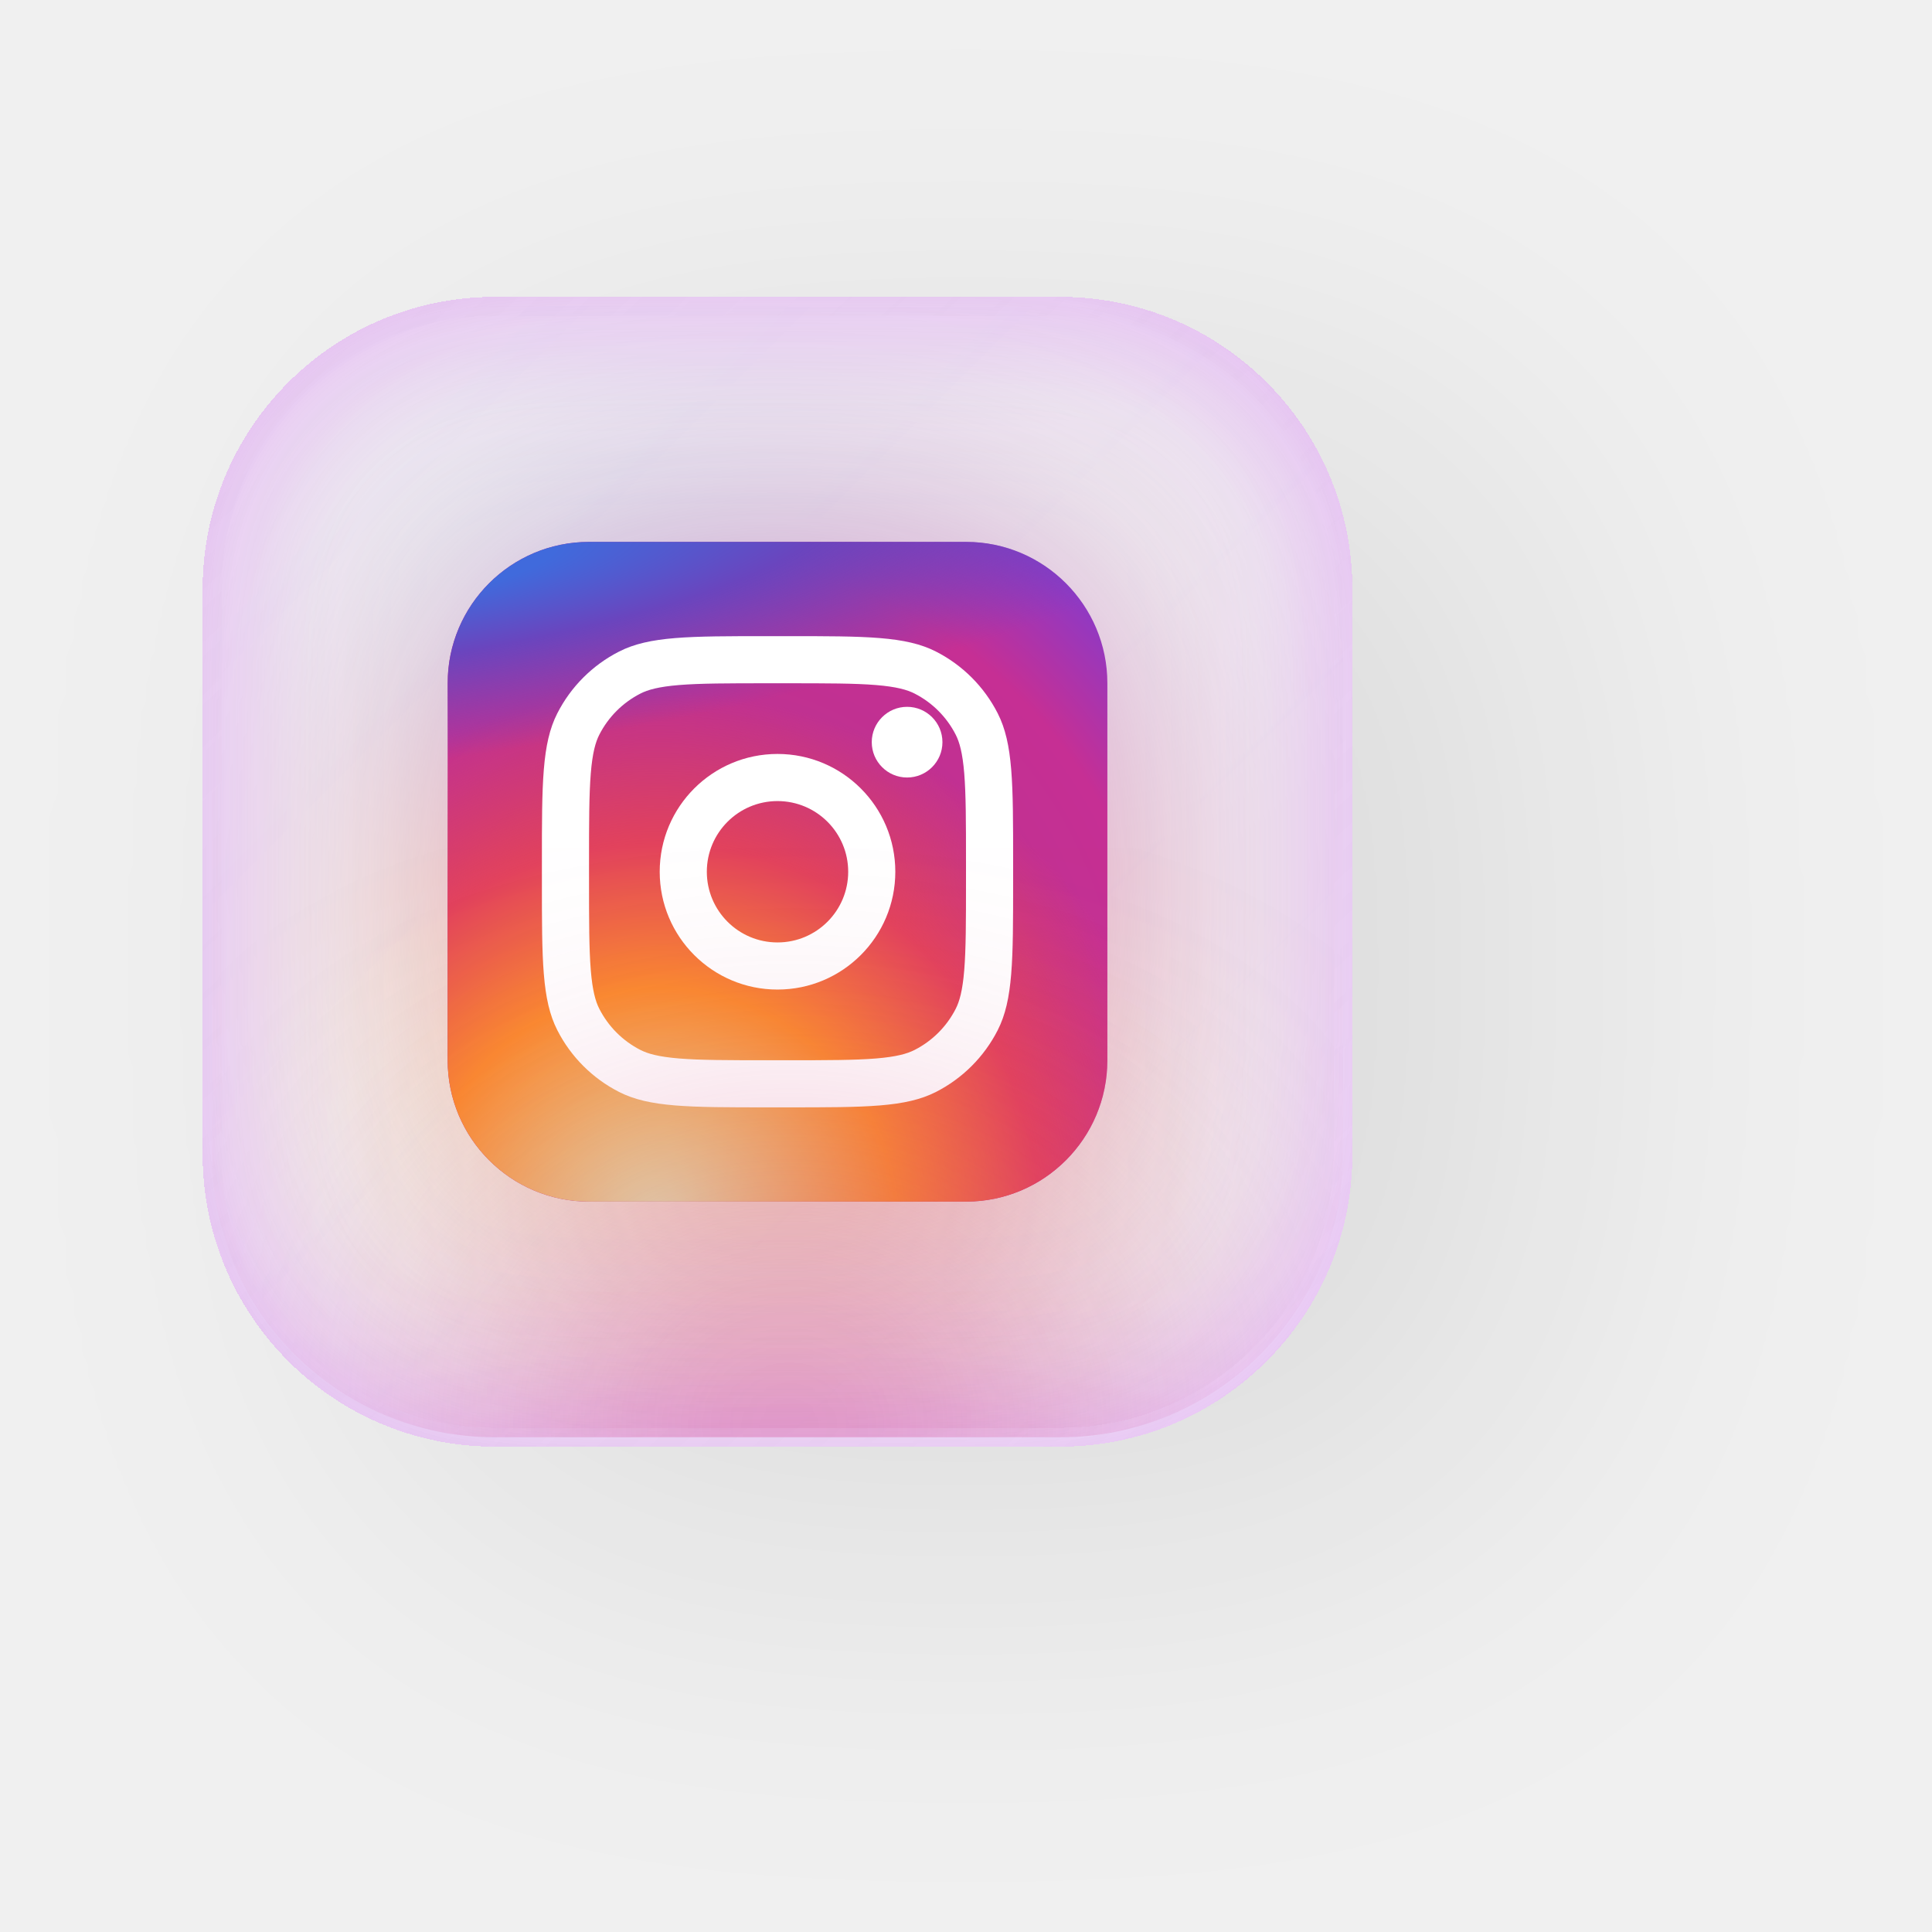
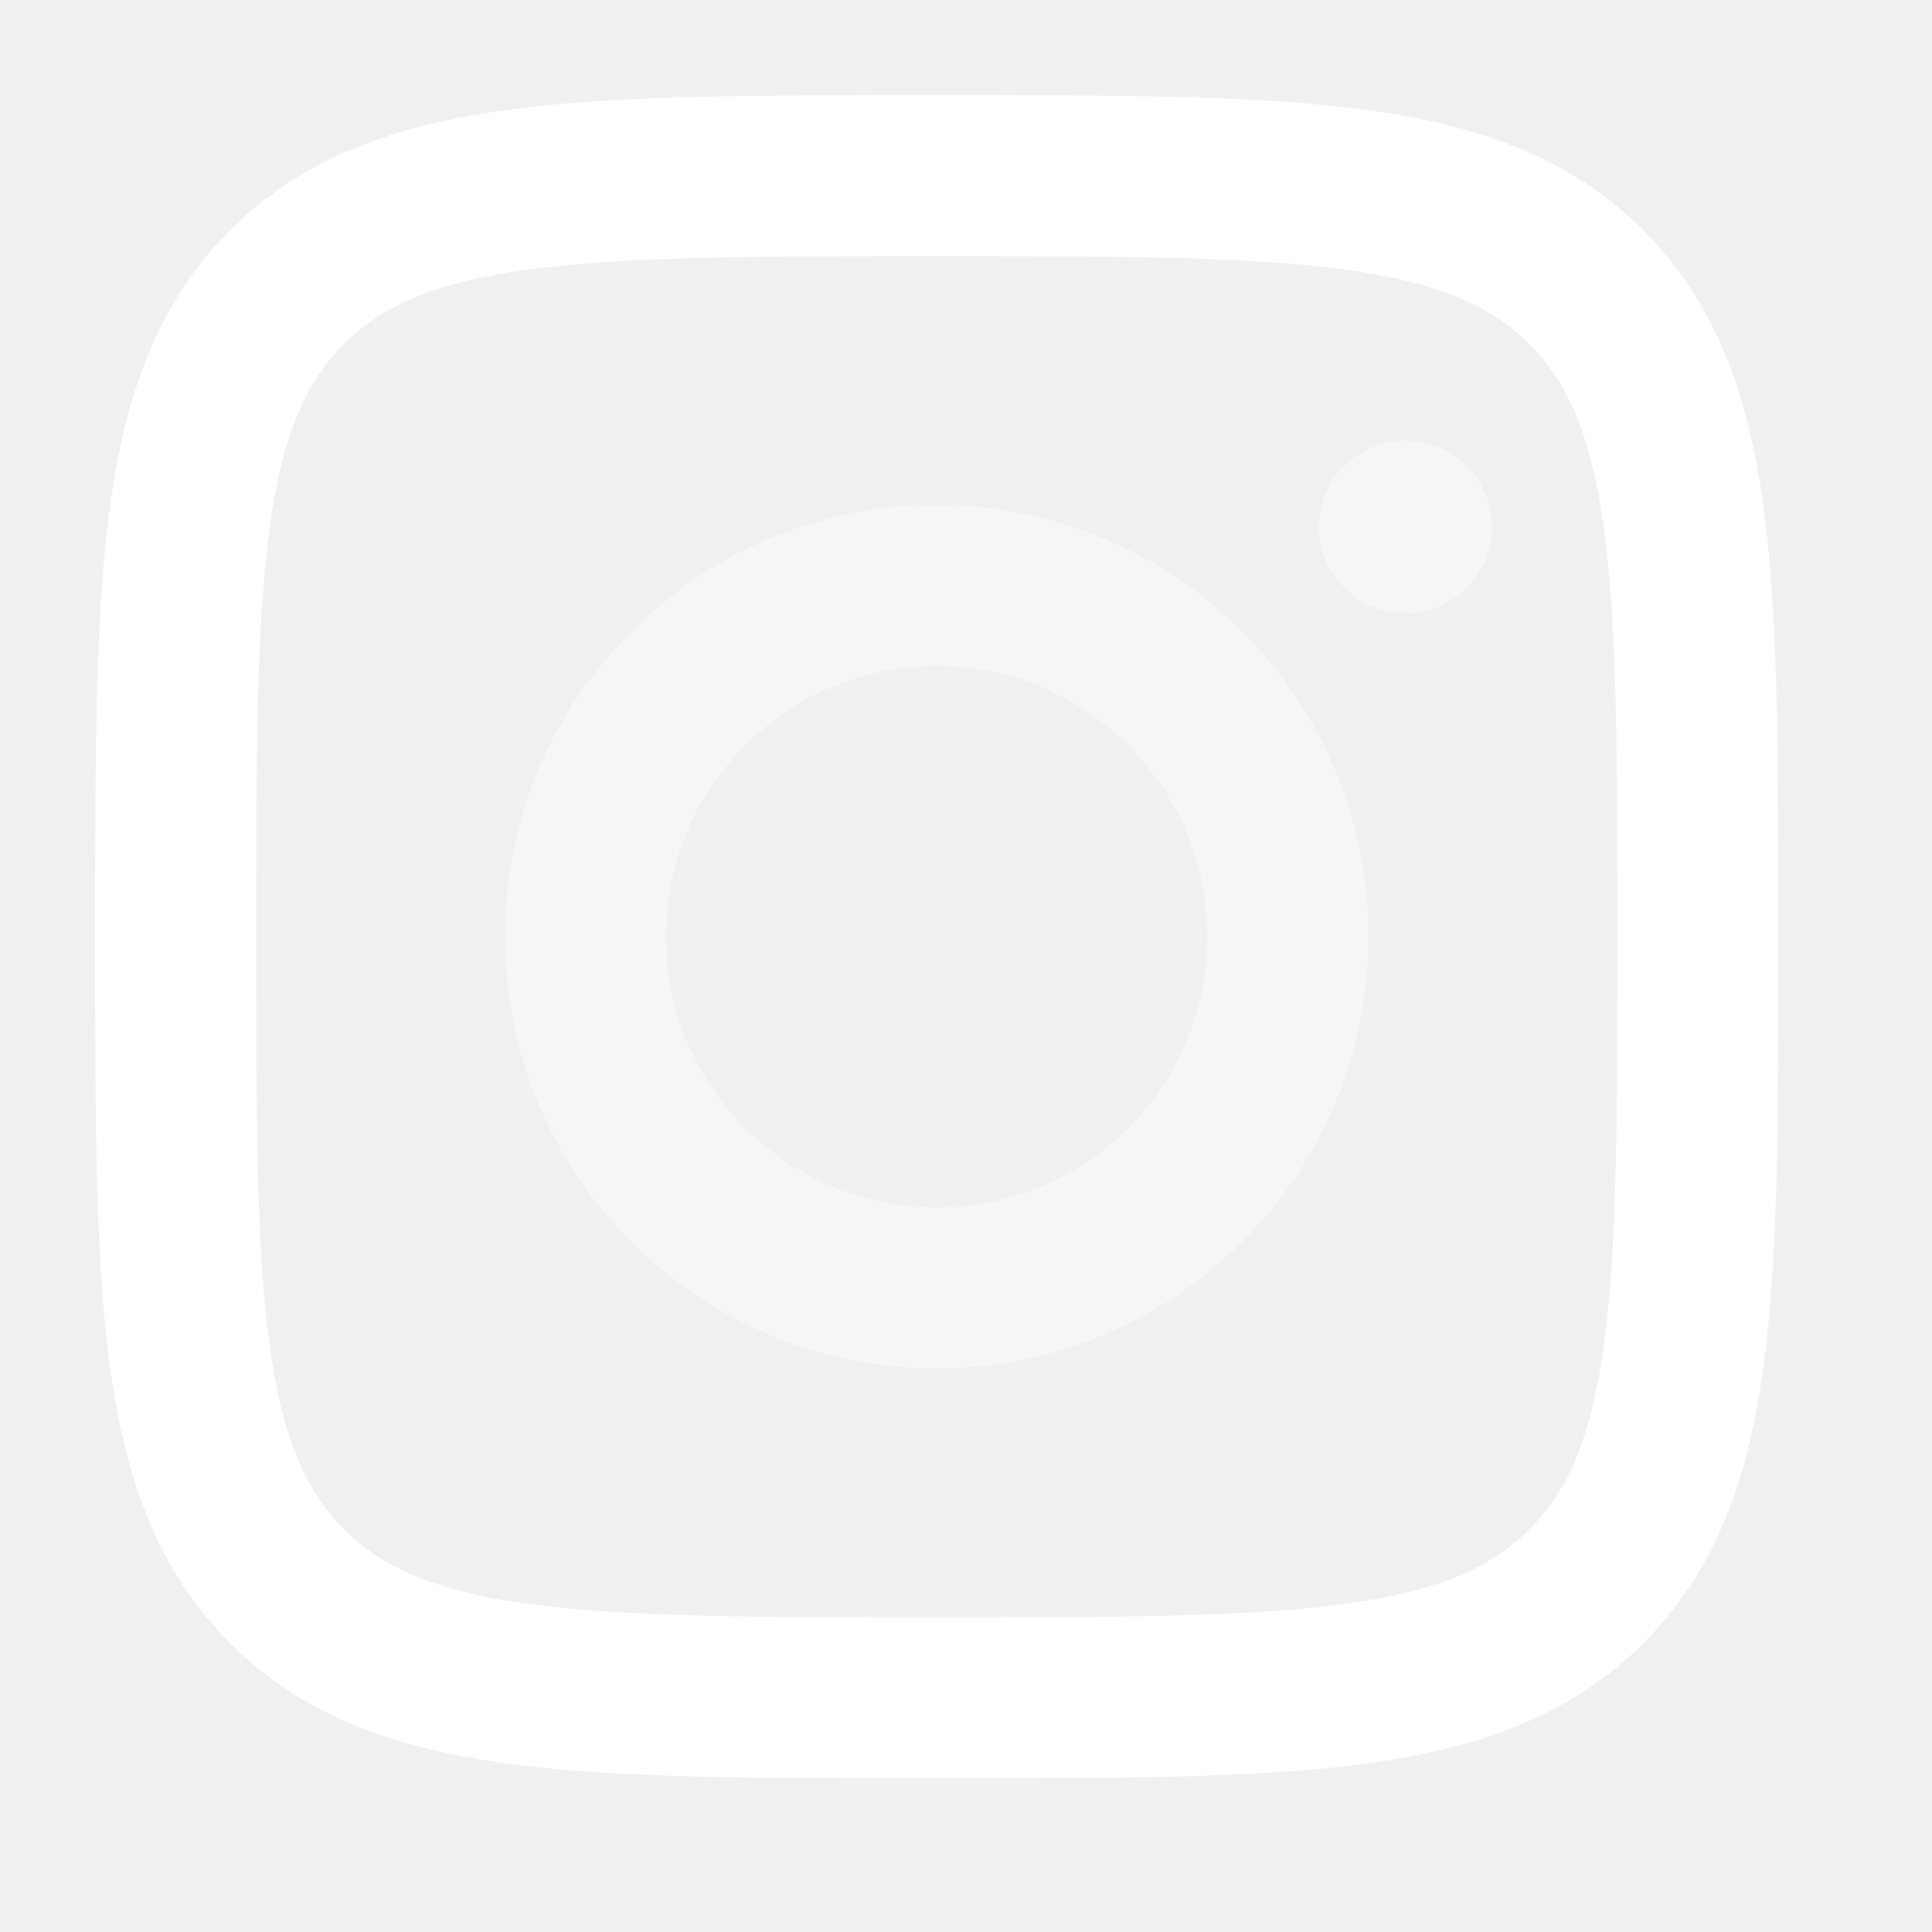
- <svg xmlns="http://www.w3.org/2000/svg" width="24" height="24" viewBox="0 0 82 82" fill="none">
-   <g filter="url(#filter0_di_1_179)">
-     <g clip-path="url(#clip0_1_179)">
-       <rect x="9" y="13" width="48" height="48" rx="12" fill="url(#paint0_linear_1_179)" fill-opacity="0.04" shape-rendering="crispEdges" />
-       <g style="mix-blend-mode:plus-lighter" opacity="0.5" filter="url(#filter1_f_1_179)">
-         <rect x="19" y="23" width="28" height="28" rx="6" fill="url(#paint1_radial_1_179)" />
-         <rect x="19" y="23" width="28" height="28" rx="6" fill="url(#paint2_radial_1_179)" />
-         <rect x="19" y="23" width="28" height="28" rx="6" fill="url(#paint3_radial_1_179)" />
-       </g>
-       <rect x="19" y="23" width="28" height="28" rx="6" fill="url(#paint4_radial_1_179)" />
-       <rect x="19" y="23" width="28" height="28" rx="6" fill="url(#paint5_radial_1_179)" />
-       <rect x="19" y="23" width="28" height="28" rx="6" fill="url(#paint6_radial_1_179)" />
-       <path d="M40 31.5C40 32.328 39.328 33 38.5 33C37.672 33 37 32.328 37 31.5C37 30.672 37.672 30 38.5 30C39.328 30 40 30.672 40 31.5Z" fill="white" />
-       <path fill-rule="evenodd" clip-rule="evenodd" d="M33 42C35.761 42 38 39.761 38 37C38 34.239 35.761 32 33 32C30.239 32 28 34.239 28 37C28 39.761 30.239 42 33 42ZM33 40C34.657 40 36 38.657 36 37C36 35.343 34.657 34 33 34C31.343 34 30 35.343 30 37C30 38.657 31.343 40 33 40Z" fill="white" />
-       <path fill-rule="evenodd" clip-rule="evenodd" d="M23 36.6C23 33.24 23 31.559 23.654 30.276C24.229 29.147 25.147 28.229 26.276 27.654C27.559 27 29.24 27 32.6 27H33.4C36.76 27 38.441 27 39.724 27.654C40.853 28.229 41.771 29.147 42.346 30.276C43 31.559 43 33.24 43 36.6V37.4C43 40.76 43 42.441 42.346 43.724C41.771 44.853 40.853 45.771 39.724 46.346C38.441 47 36.76 47 33.4 47H32.6C29.24 47 27.559 47 26.276 46.346C25.147 45.771 24.229 44.853 23.654 43.724C23 42.441 23 40.76 23 37.4V36.6ZM32.6 29H33.4C35.113 29 36.278 29.002 37.178 29.075C38.055 29.147 38.503 29.277 38.816 29.436C39.569 29.82 40.181 30.431 40.564 31.184C40.723 31.497 40.853 31.945 40.925 32.822C40.998 33.722 41 34.887 41 36.6V37.4C41 39.113 40.998 40.278 40.925 41.178C40.853 42.055 40.723 42.503 40.564 42.816C40.181 43.569 39.569 44.181 38.816 44.564C38.503 44.723 38.055 44.853 37.178 44.925C36.278 44.998 35.113 45 33.4 45H32.6C30.887 45 29.722 44.998 28.822 44.925C27.945 44.853 27.497 44.723 27.184 44.564C26.431 44.181 25.82 43.569 25.436 42.816C25.277 42.503 25.147 42.055 25.075 41.178C25.002 40.278 25 39.113 25 37.4V36.6C25 34.887 25.002 33.722 25.075 32.822C25.147 31.945 25.277 31.497 25.436 31.184C25.82 30.431 26.431 29.82 27.184 29.436C27.497 29.277 27.945 29.147 28.822 29.075C29.722 29.002 30.887 29 32.6 29Z" fill="white" />
-       <g filter="url(#filter2_f_1_179)">
-         <ellipse cx="33.5" cy="60.5" rx="11.5" ry="6.5" fill="#D4467E" />
-       </g>
-     </g>
-     <rect x="9" y="13" width="48" height="48" rx="12" stroke="url(#paint7_linear_1_179)" stroke-opacity="0.5" stroke-width="0.8" shape-rendering="crispEdges" />
+ <svg xmlns="http://www.w3.org/2000/svg" width="24" height="24" viewBox="0 0 24 24" fill="none">
+   <g clip-path="url(#clip0_8679_11863)">
+     <path d="M2.182 11.636C2.182 7.179 2.182 4.951 3.566 3.566C4.951 2.182 7.179 2.182 11.636 2.182C16.093 2.182 18.322 2.182 19.706 3.566C21.091 4.951 21.091 7.179 21.091 11.636C21.091 16.093 21.091 18.322 19.706 19.706C18.322 21.091 16.093 21.091 11.636 21.091C7.179 21.091 4.951 21.091 3.566 19.706C2.182 18.322 2.182 16.093 2.182 11.636Z" stroke="white" stroke-width="2" stroke-linejoin="round" />
+     <path opacity="0.4" d="M16 11.636C16 14.046 14.046 16 11.636 16C9.226 16 7.272 14.046 7.272 11.636C7.272 9.226 9.226 7.273 11.636 7.273C14.046 7.273 16 9.226 16 11.636Z" stroke="white" stroke-width="2" />
+     <path opacity="0.4" d="M17.464 6.545H17.454" stroke="white" stroke-width="2.141" stroke-linecap="round" stroke-linejoin="round" />
  </g>
  <defs>
-     <filter id="filter0_di_1_179" x="-11.4" y="-7.4" width="92.8" height="88.8" filterUnits="userSpaceOnUse" color-interpolation-filters="sRGB">
-       <feFlood flood-opacity="0" result="BackgroundImageFix" />
-       <feColorMatrix in="SourceAlpha" type="matrix" values="0 0 0 0 0 0 0 0 0 0 0 0 0 0 0 0 0 0 127 0" result="hardAlpha" />
-       <feOffset dx="8" dy="4" />
-       <feGaussianBlur stdDeviation="8" />
-       <feComposite in2="hardAlpha" operator="out" />
-       <feColorMatrix type="matrix" values="0 0 0 0 0 0 0 0 0 0 0 0 0 0 0 0 0 0 0.08 0" />
-       <feBlend mode="normal" in2="BackgroundImageFix" result="effect1_dropShadow_1_179" />
-       <feBlend mode="normal" in="SourceGraphic" in2="effect1_dropShadow_1_179" result="shape" />
-       <feColorMatrix in="SourceAlpha" type="matrix" values="0 0 0 0 0 0 0 0 0 0 0 0 0 0 0 0 0 0 127 0" result="hardAlpha" />
-       <feOffset />
-       <feGaussianBlur stdDeviation="4" />
-       <feComposite in2="hardAlpha" operator="arithmetic" k2="-1" k3="1" />
-       <feColorMatrix type="matrix" values="0 0 0 0 0.745 0 0 0 0 0.051 0 0 0 0 0.988 0 0 0 0.32 0" />
-       <feBlend mode="normal" in2="shape" result="effect2_innerShadow_1_179" />
-     </filter>
-     <filter id="filter1_f_1_179" x="5" y="9" width="56" height="56" filterUnits="userSpaceOnUse" color-interpolation-filters="sRGB">
-       <feFlood flood-opacity="0" result="BackgroundImageFix" />
-       <feBlend mode="normal" in="SourceGraphic" in2="BackgroundImageFix" result="shape" />
-       <feGaussianBlur stdDeviation="6" result="effect1_foregroundBlur_1_179" />
-     </filter>
-     <filter id="filter2_f_1_179" x="4" y="36" width="59" height="49" filterUnits="userSpaceOnUse" color-interpolation-filters="sRGB">
-       <feFlood flood-opacity="0" result="BackgroundImageFix" />
-       <feBlend mode="normal" in="SourceGraphic" in2="BackgroundImageFix" result="shape" />
-       <feGaussianBlur stdDeviation="9" result="effect1_foregroundBlur_1_179" />
-     </filter>
-     <linearGradient id="paint0_linear_1_179" x1="9" y1="13" x2="57" y2="61" gradientUnits="userSpaceOnUse">
-       <stop stop-color="#F8FBFF" />
-       <stop offset="1" stop-color="white" stop-opacity="0" />
-     </linearGradient>
-     <radialGradient id="paint1_radial_1_179" cx="0" cy="0" r="1" gradientUnits="userSpaceOnUse" gradientTransform="translate(29 44) rotate(-55.3758) scale(25.5196)">
-       <stop stop-color="#B13589" />
-       <stop offset="0.793" stop-color="#C62F94" />
-       <stop offset="1" stop-color="#8A3AC8" />
-     </radialGradient>
-     <radialGradient id="paint2_radial_1_179" cx="0" cy="0" r="1" gradientUnits="userSpaceOnUse" gradientTransform="translate(28 52) rotate(-65.1363) scale(22.5942)">
-       <stop stop-color="#E0E8B7" />
-       <stop offset="0.445" stop-color="#FB8A2E" />
-       <stop offset="0.715" stop-color="#E2425C" />
-       <stop offset="1" stop-color="#E2425C" stop-opacity="0" />
-     </radialGradient>
-     <radialGradient id="paint3_radial_1_179" cx="0" cy="0" r="1" gradientUnits="userSpaceOnUse" gradientTransform="translate(17.5 24) rotate(-8.1301) scale(38.8909 8.31836)">
-       <stop offset="0.157" stop-color="#406ADC" />
-       <stop offset="0.468" stop-color="#6A45BE" />
-       <stop offset="1" stop-color="#6A45BE" stop-opacity="0" />
-     </radialGradient>
-     <radialGradient id="paint4_radial_1_179" cx="0" cy="0" r="1" gradientUnits="userSpaceOnUse" gradientTransform="translate(29 44) rotate(-55.3758) scale(25.5196)">
-       <stop stop-color="#B13589" />
-       <stop offset="0.793" stop-color="#C62F94" />
-       <stop offset="1" stop-color="#8A3AC8" />
-     </radialGradient>
-     <radialGradient id="paint5_radial_1_179" cx="0" cy="0" r="1" gradientUnits="userSpaceOnUse" gradientTransform="translate(28 52) rotate(-65.1363) scale(22.5942)">
-       <stop stop-color="#E0E8B7" />
-       <stop offset="0.445" stop-color="#FB8A2E" />
-       <stop offset="0.715" stop-color="#E2425C" />
-       <stop offset="1" stop-color="#E2425C" stop-opacity="0" />
-     </radialGradient>
-     <radialGradient id="paint6_radial_1_179" cx="0" cy="0" r="1" gradientUnits="userSpaceOnUse" gradientTransform="translate(17.5 24) rotate(-8.1301) scale(38.8909 8.31836)">
-       <stop offset="0.157" stop-color="#406ADC" />
-       <stop offset="0.468" stop-color="#6A45BE" />
-       <stop offset="1" stop-color="#6A45BE" stop-opacity="0" />
-     </radialGradient>
-     <linearGradient id="paint7_linear_1_179" x1="10" y1="12" x2="55.5" y2="61" gradientUnits="userSpaceOnUse">
-       <stop stop-color="#D8D8D8" stop-opacity="0.05" />
-       <stop offset="1" stop-color="white" stop-opacity="0.4" />
-     </linearGradient>
-     <clipPath id="clip0_1_179">
-       <rect x="9" y="13" width="48" height="48" rx="12" fill="white" />
+     <clipPath id="clip0_8679_11863">
+       <rect width="24" height="24" fill="white" />
    </clipPath>
  </defs>
</svg>
